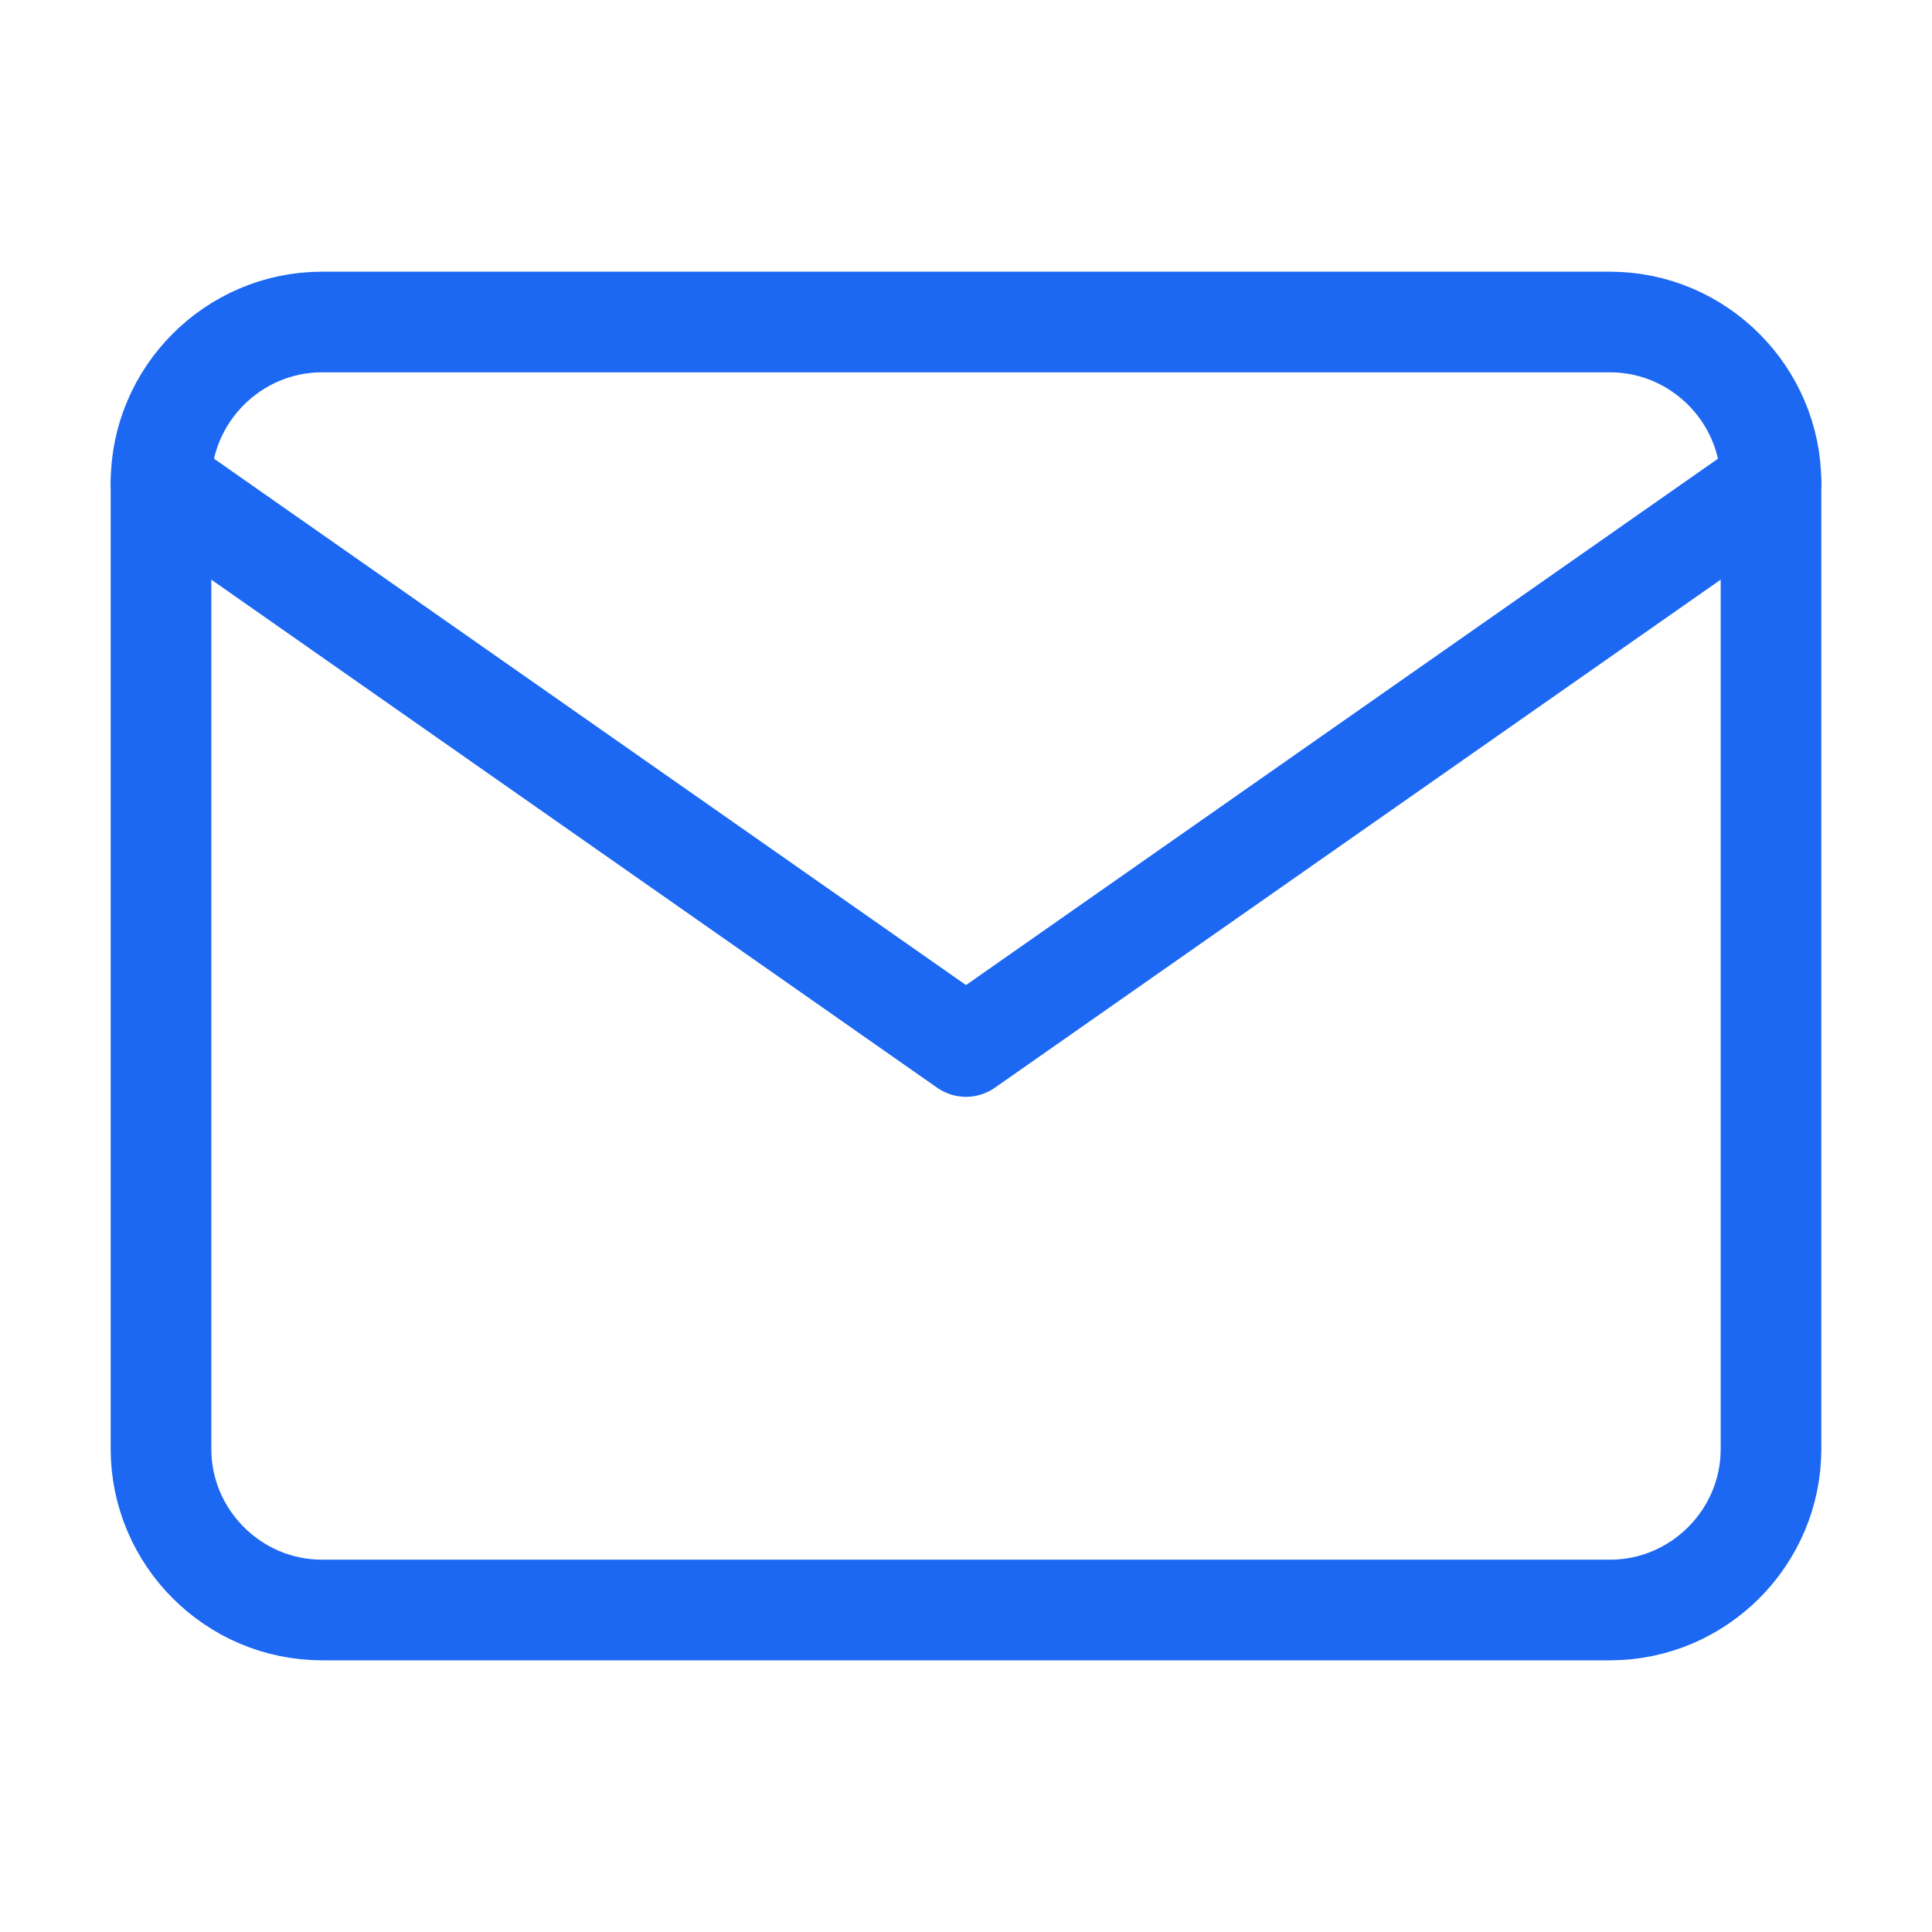
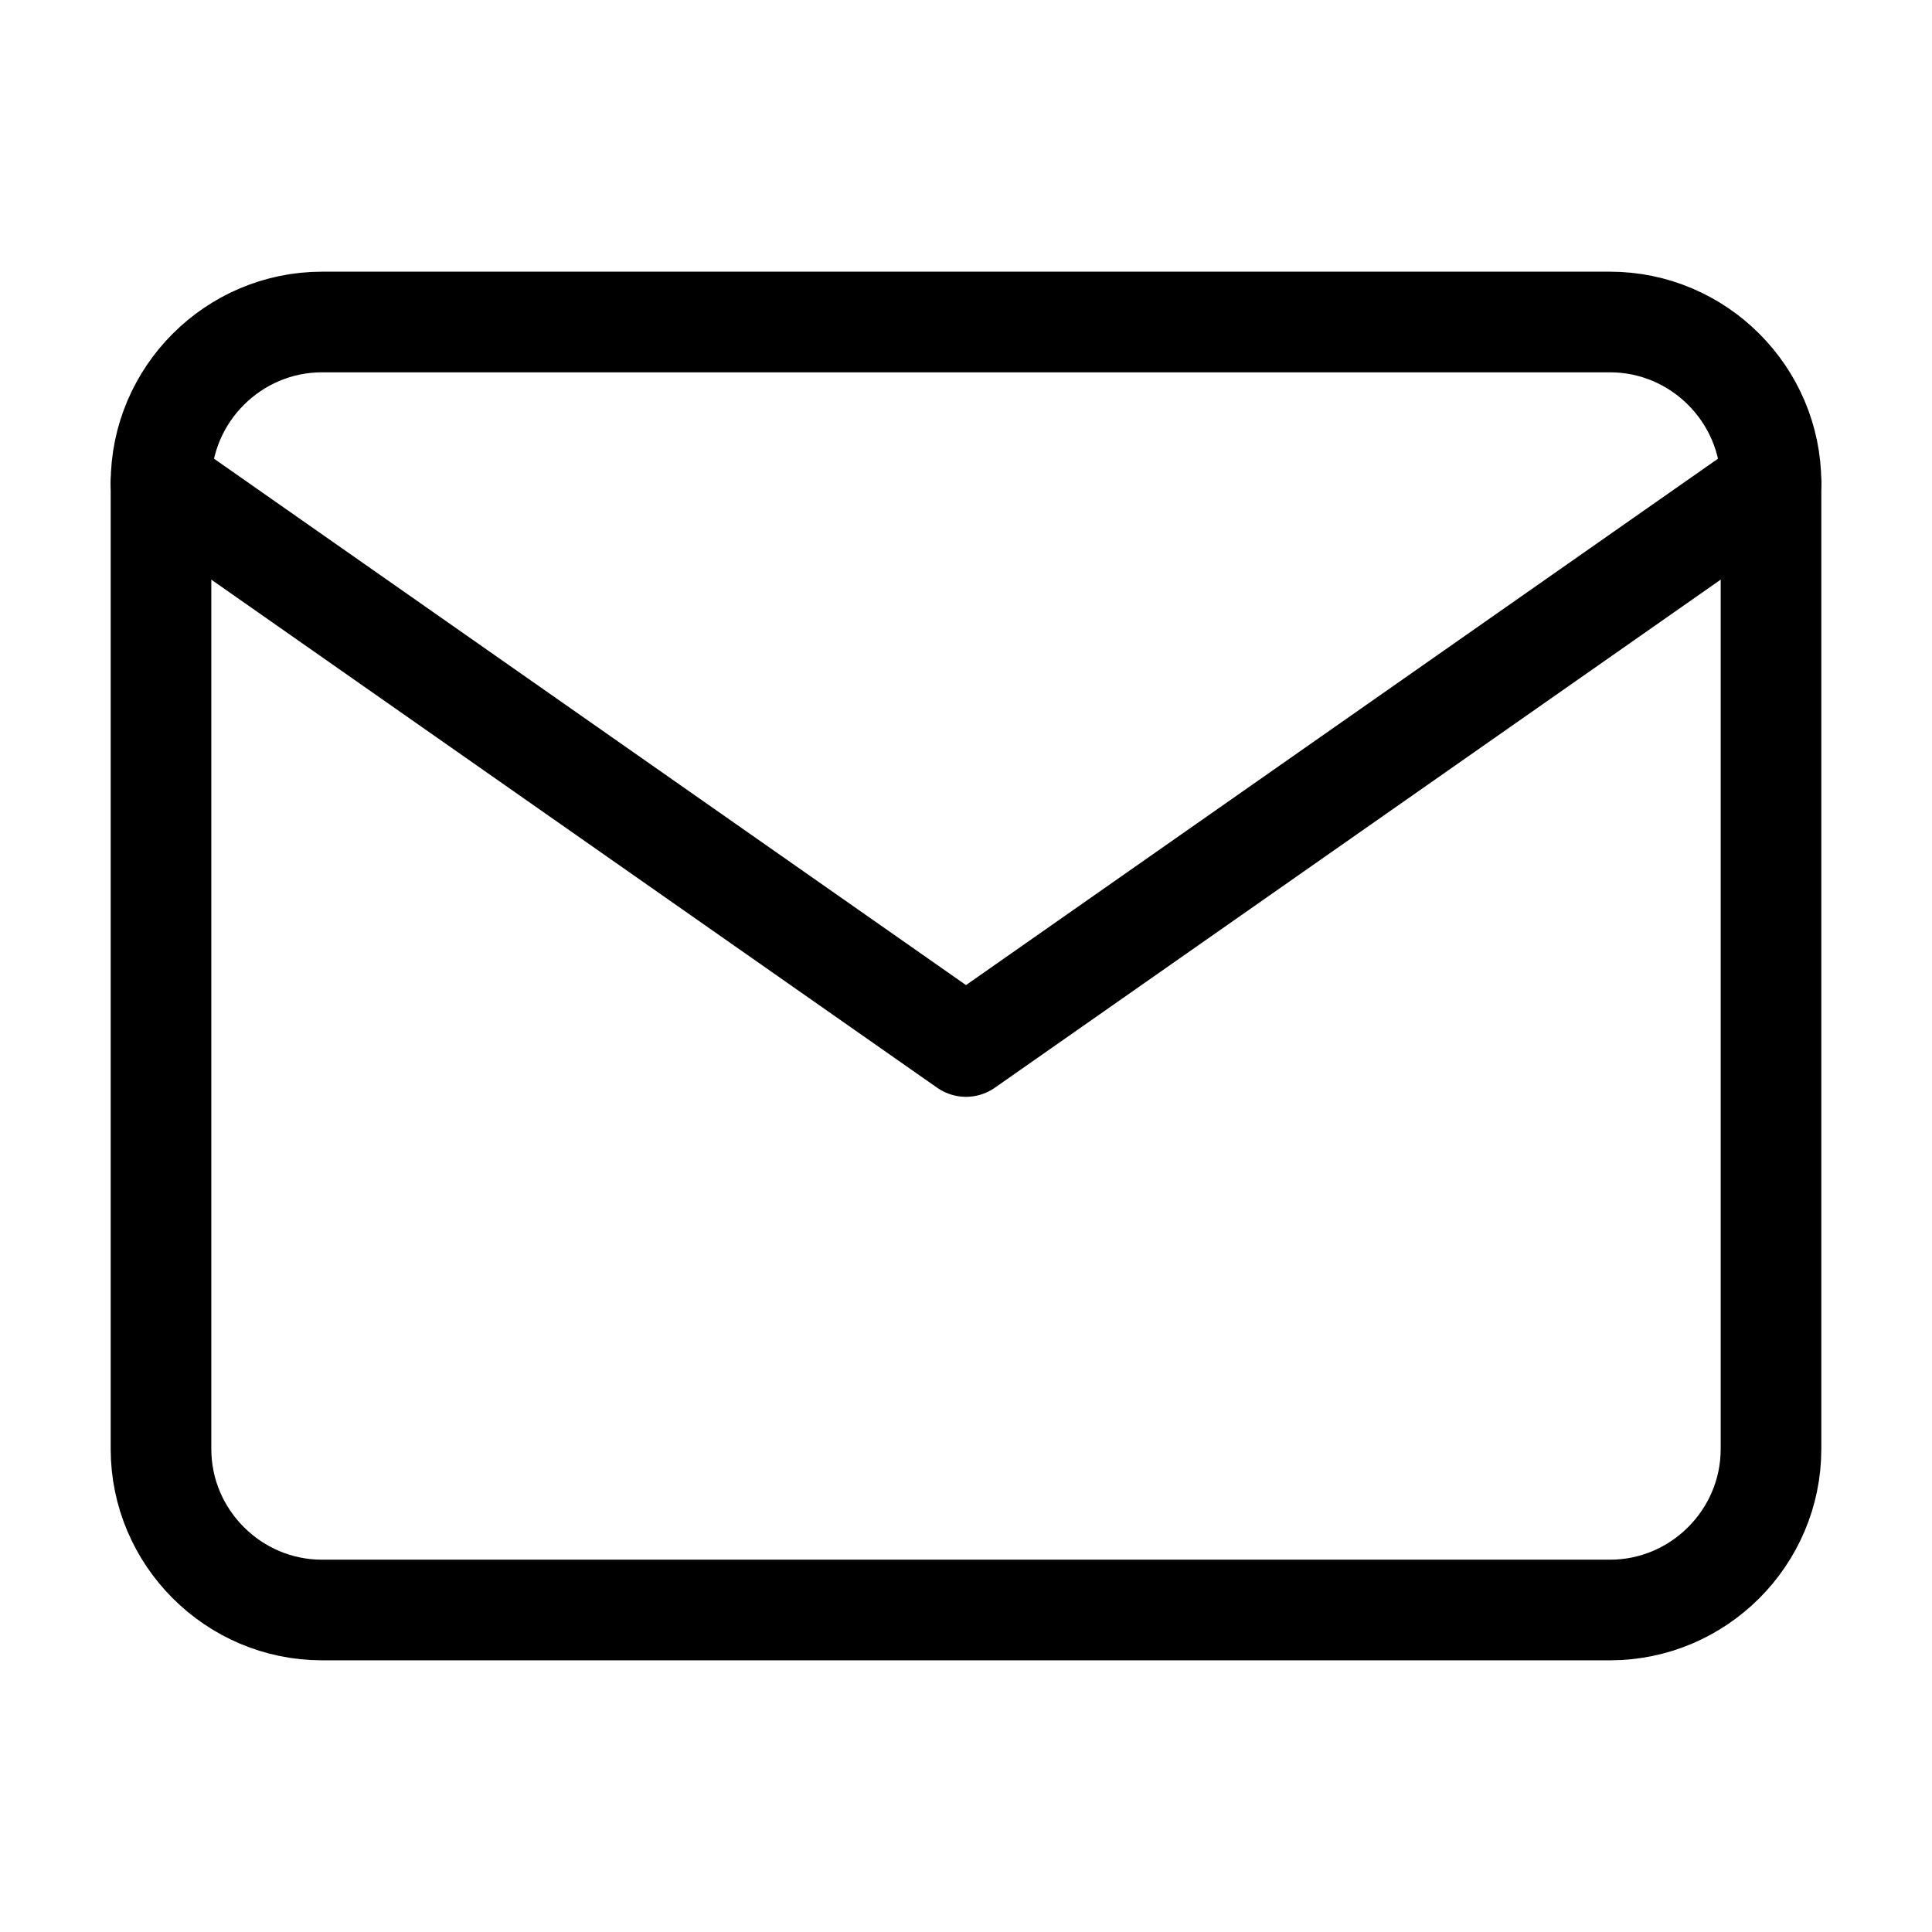
<svg xmlns="http://www.w3.org/2000/svg" viewBox="0 0 24 24">
-   <g fill="none" stroke="#1c68f3" stroke-linecap="round" stroke-linejoin="round" stroke-width="1.25">
+   <g fill="none" stroke="currentColor" stroke-linecap="round" stroke-linejoin="round" stroke-width="1.25">
    <path d="M4 4h16c1.1 0 2 .9 2 2v12c0 1.1-.9 2-2 2H4c-1.1 0-2-.9-2-2V6c0-1.1.9-2 2-2" />
    <path d="m22 6-10 7L2 6" />
  </g>
</svg>
